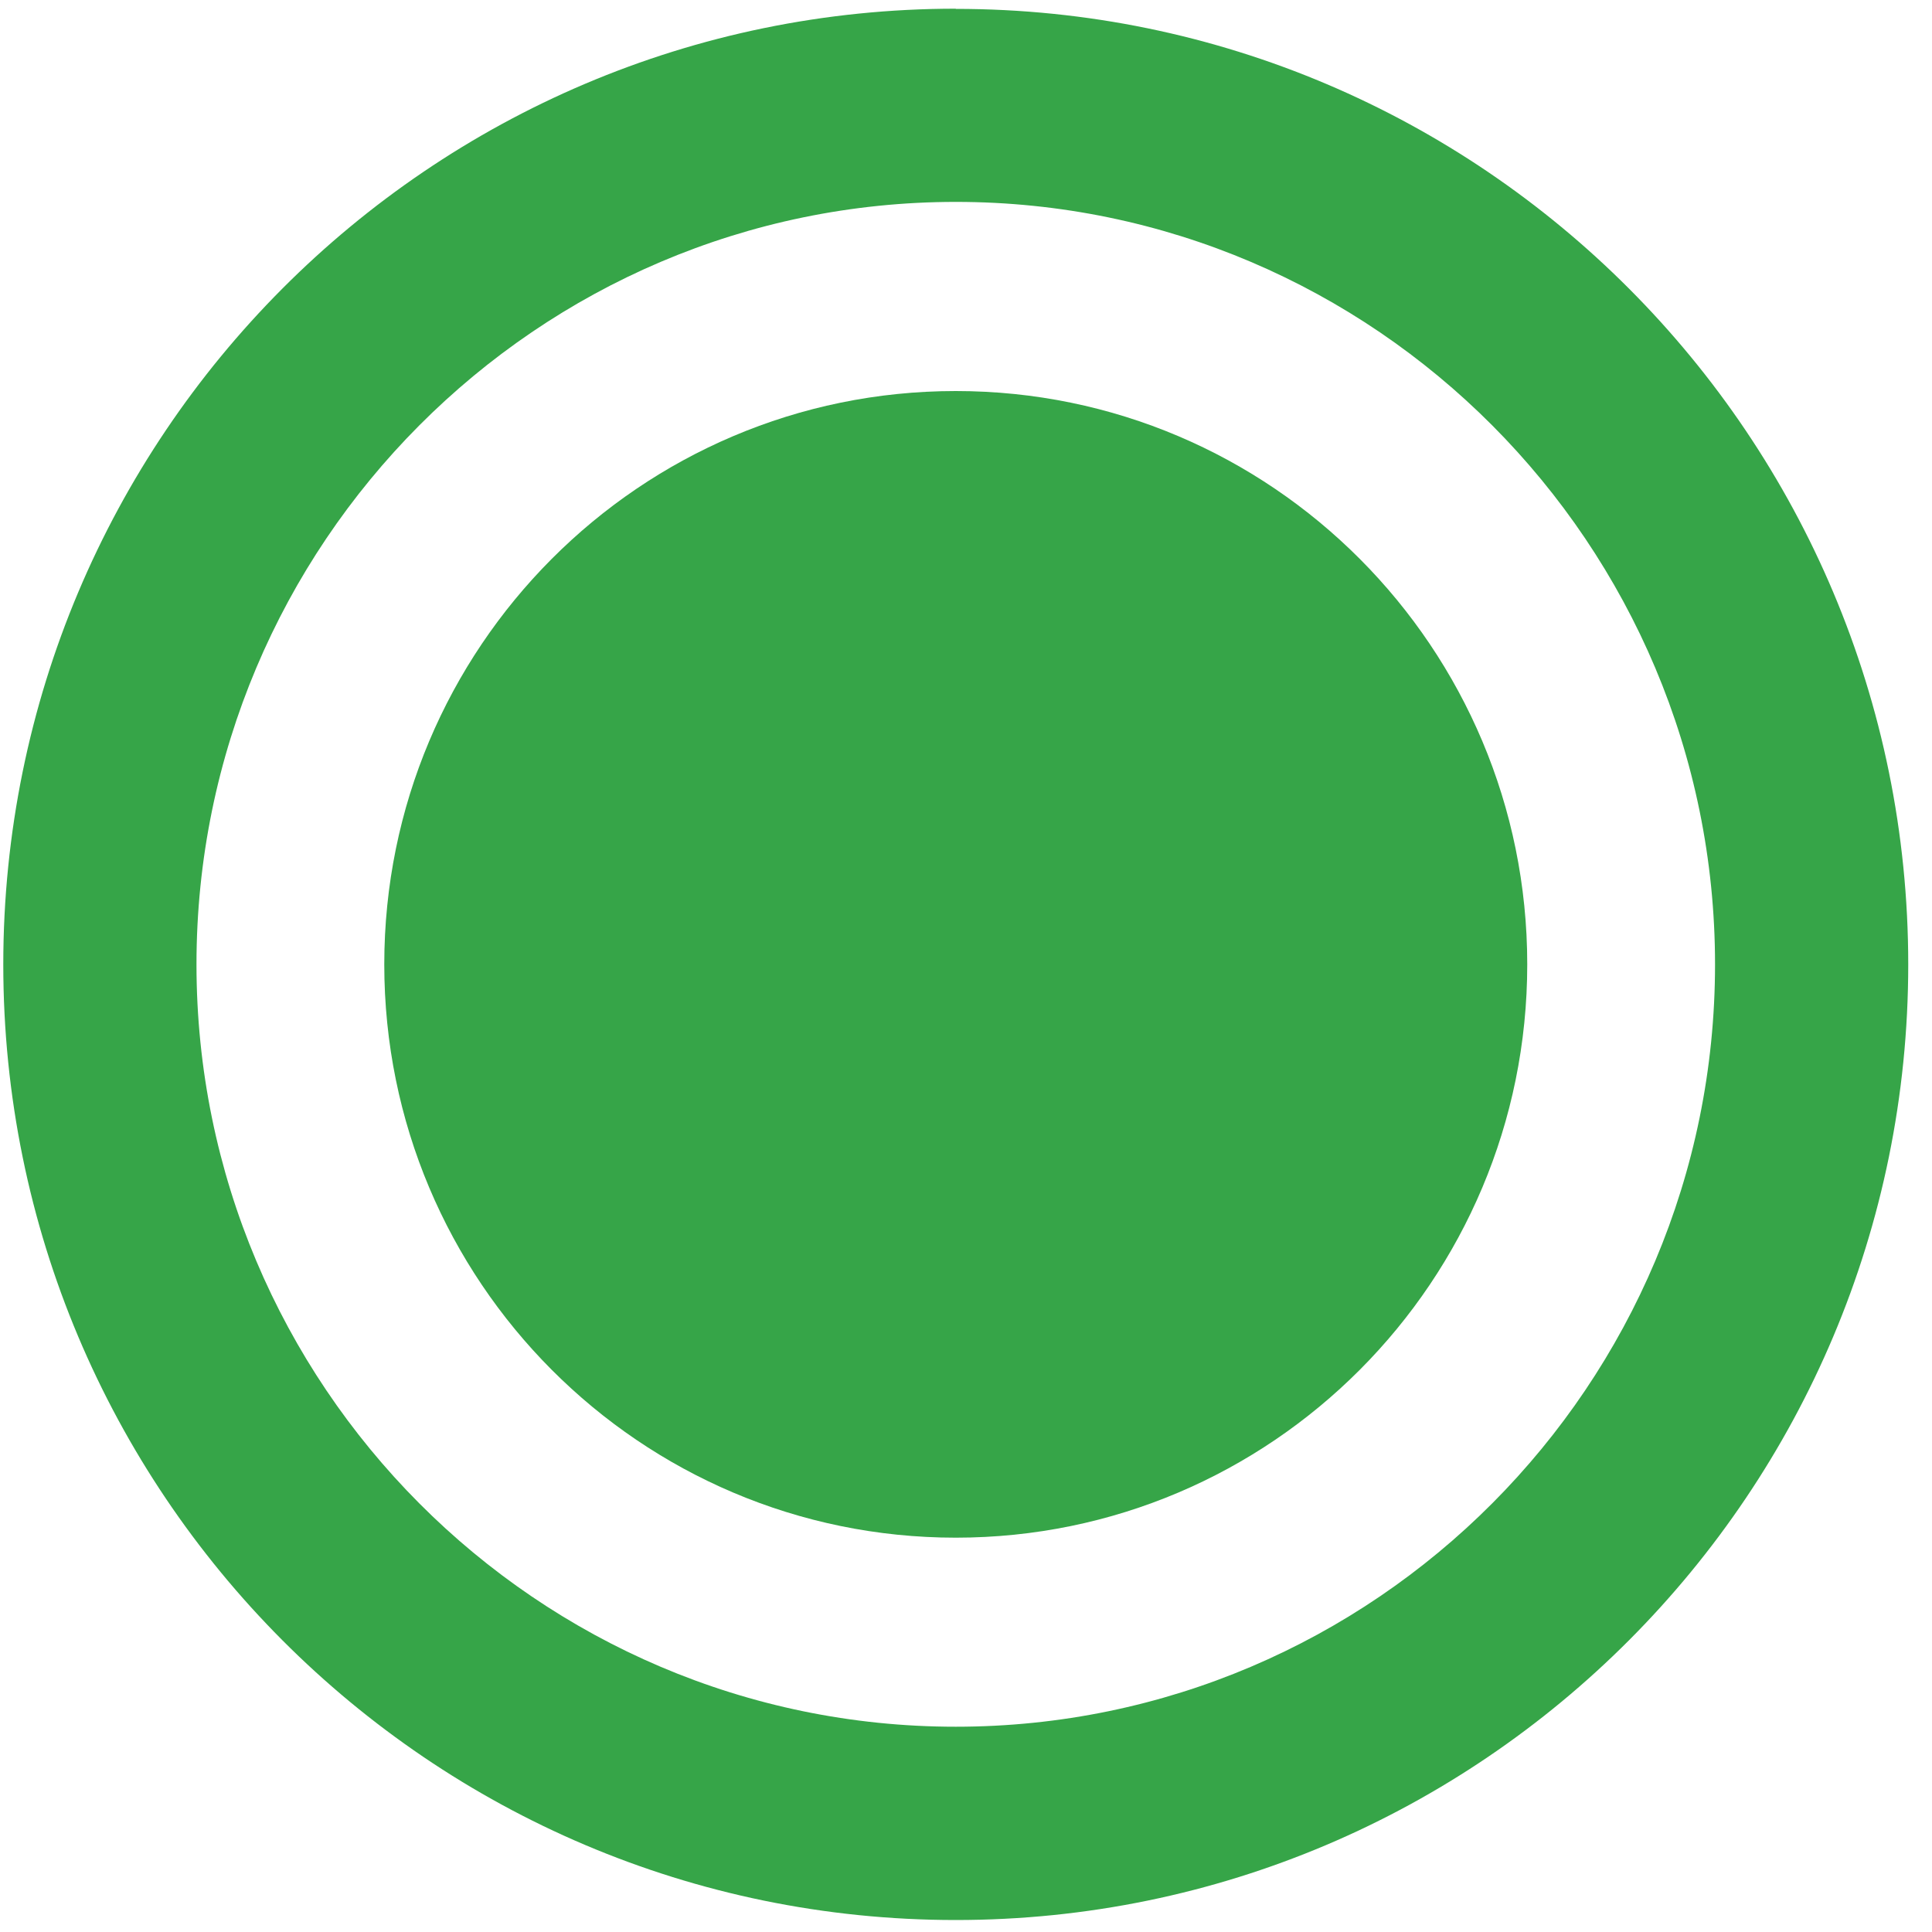
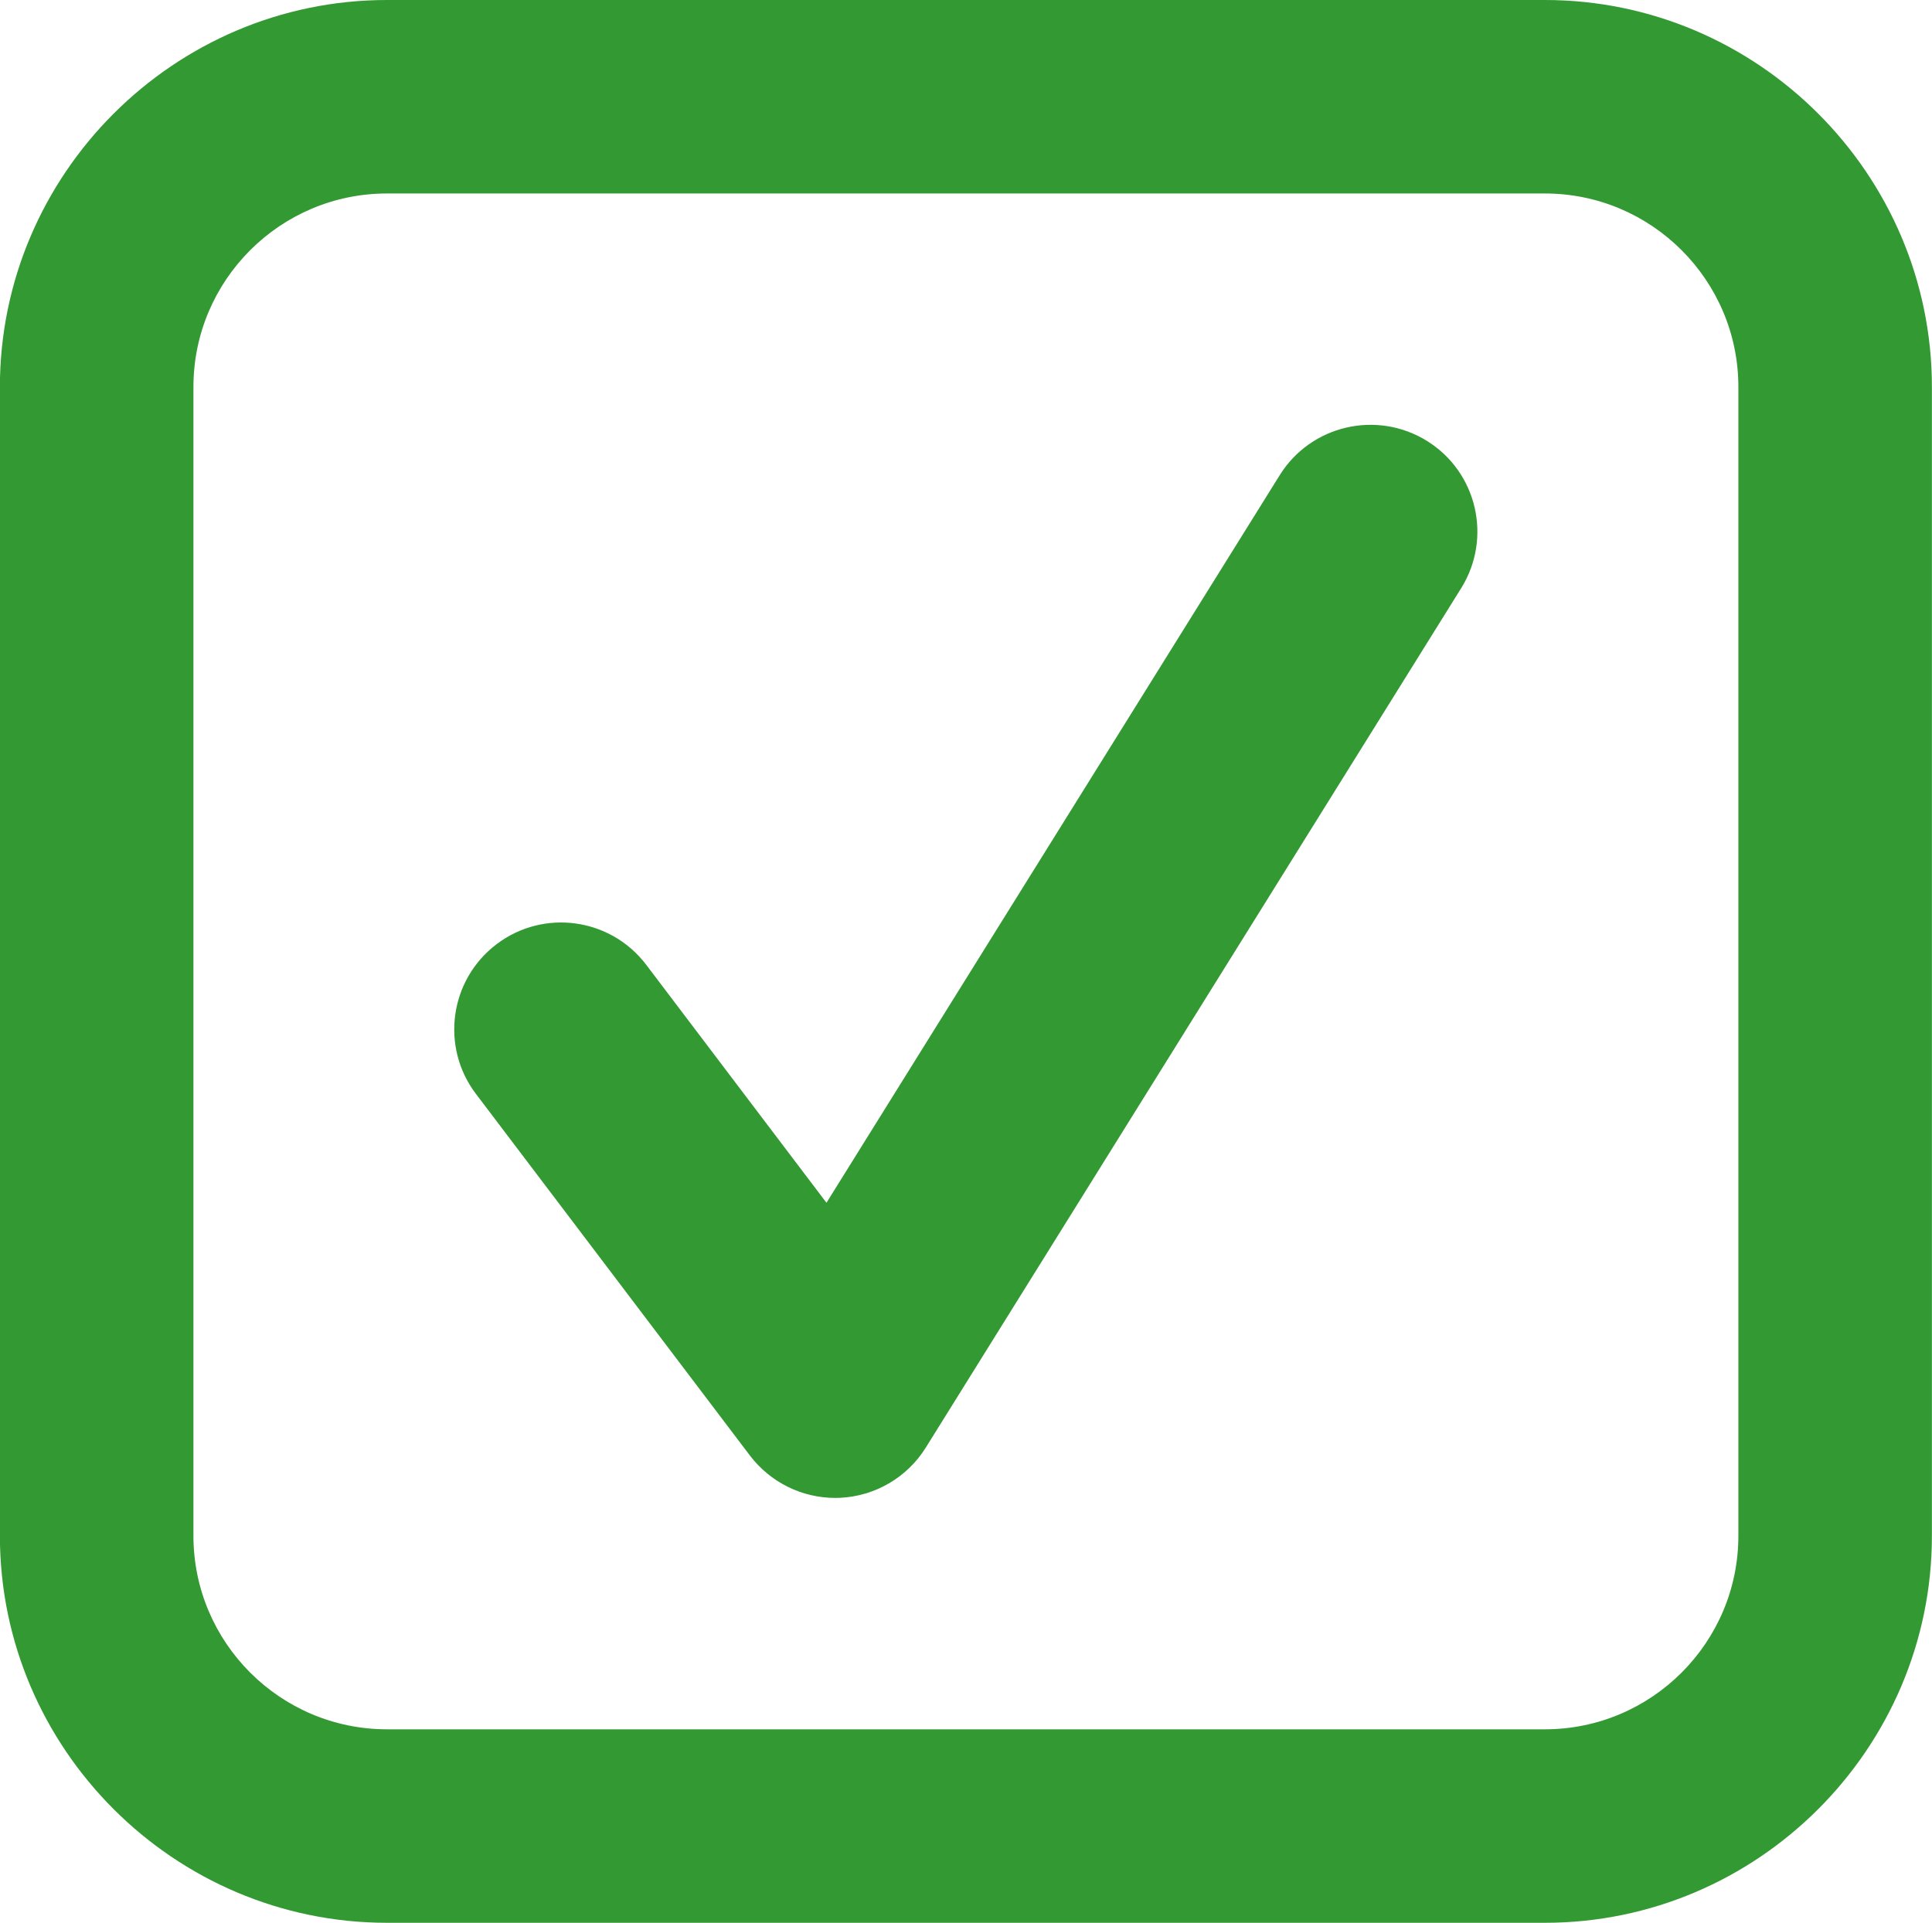
- <svg xmlns="http://www.w3.org/2000/svg" width="20" height="20" viewBox="0 0 20 20">
-   <path fill="#36A548" d="M9.894 2.09c4.333 0 7.86 3.542 7.86 7.893 0 4.352-3.526 7.892-7.86 7.892s-7.86-3.54-7.86-7.892S5.562 2.09 9.895 2.09m0-2C4.45.09.034 4.52.034 9.984c0 5.463 4.415 9.892 9.86 9.892 5.443 0 9.86-4.43 9.86-9.892 0-5.463-4.417-9.892-9.86-9.892z" />
-   <ellipse fill="#36A548" cx="9.894" cy="9.983" rx="5.916" ry="5.935" />
+ <svg xmlns="http://www.w3.org/2000/svg" version="1.1" id="Layer_1" x="0px" y="0px" width="19.966px" height="19.876px" viewBox="-18.708 -22.886 19.966 19.876" enable-background="new -18.708 -22.886 19.966 19.876" xml:space="preserve">
+   <g>
+     <path fill="#339933" d="M-2.743-20.886c1.103,0,2,0.897,2,2V-7.01c0,1.103-0.897,2-2,2h-11.966c-1.103,0-2-0.897-2-2v-11.876   c0-1.103,0.897-2,2-2H-2.743 M-2.743-22.886h-11.966c-2.2,0-4,1.8-4,4V-7.01c0,2.2,1.8,4,4,4h11.966c2.2,0,4-1.8,4-4v-11.876   C1.257-21.086-0.542-22.886-2.743-22.886L-2.743-22.886z" />
+   </g>
+   <g>
+     <g>
+       <path fill="#339933" d="M-10.077-7.402c-0.345,0-0.671-0.162-0.881-0.438l-2.832-3.739c-0.368-0.486-0.272-1.179,0.214-1.547    c0.487-0.369,1.179-0.272,1.547,0.214l1.862,2.459l4.684-7.521c0.322-0.517,1.003-0.676,1.522-0.354    c0.518,0.322,0.676,1.003,0.354,1.521l-5.533,8.884c-0.192,0.309-0.524,0.503-0.887,0.52C-10.043-7.402-10.06-7.402-10.077-7.402z    " />
+     </g>
+   </g>
</svg>
